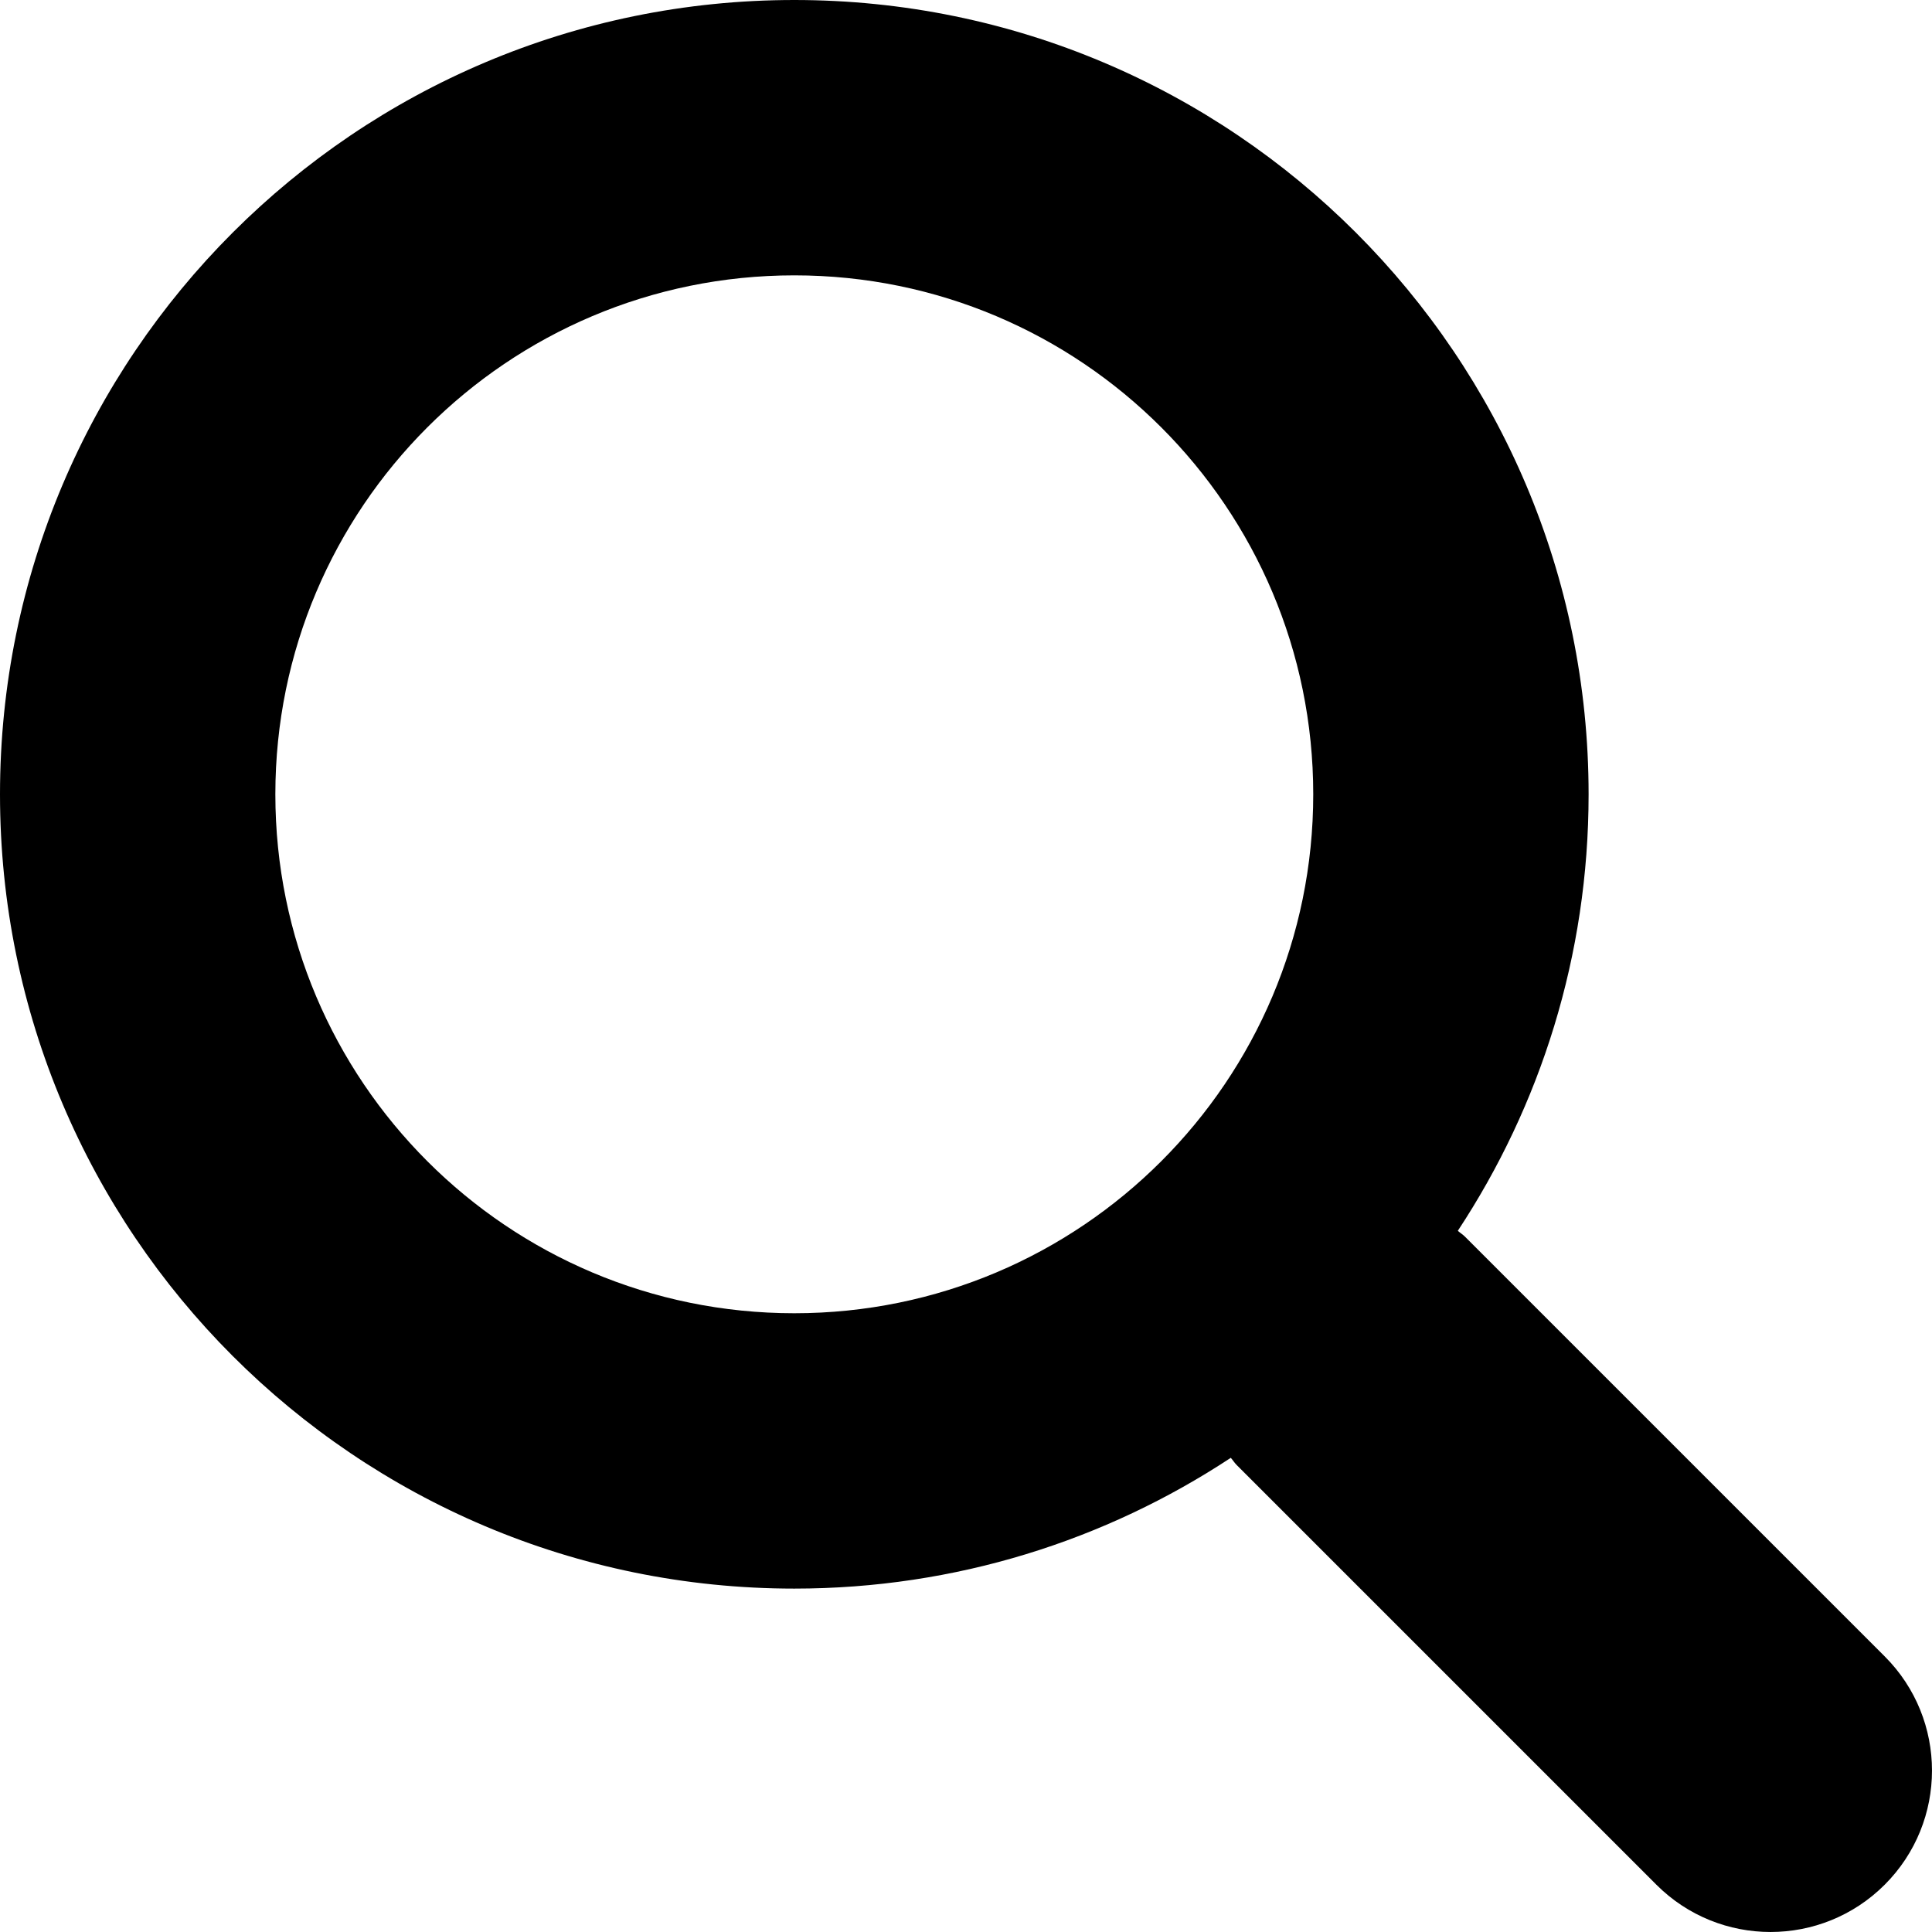
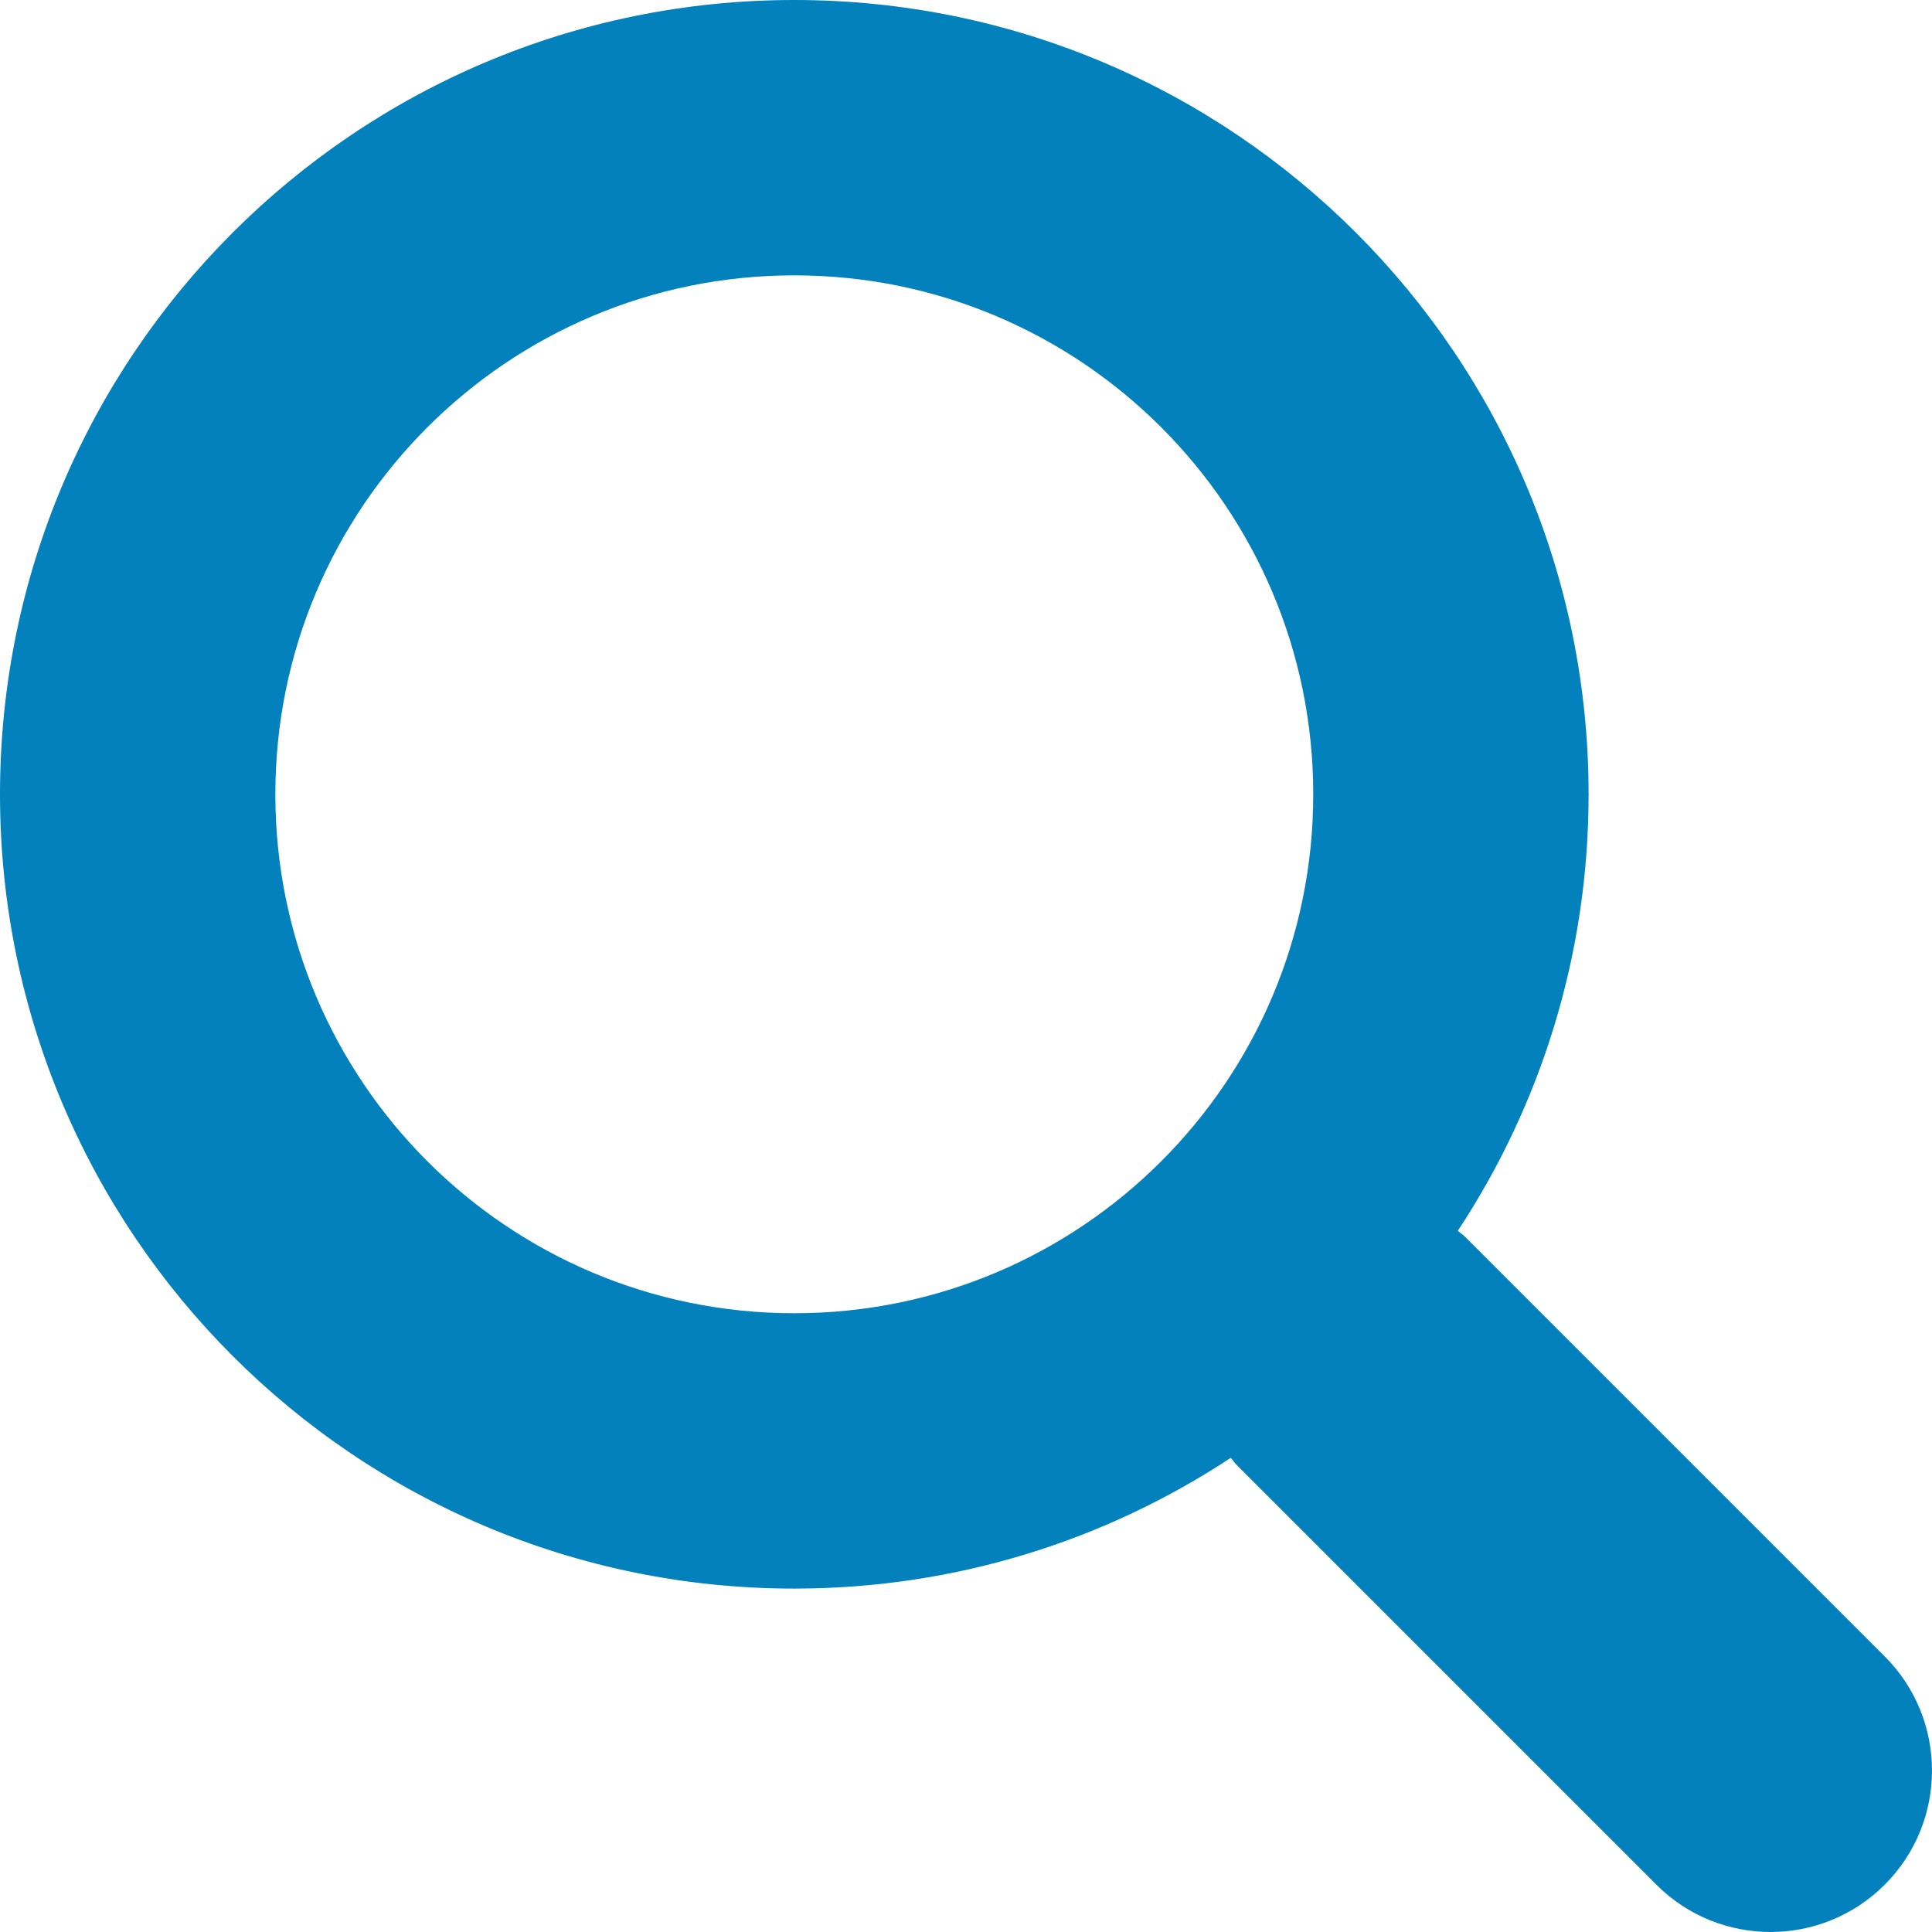
<svg xmlns="http://www.w3.org/2000/svg" version="1.1" id="Capa_1" x="0px" y="0px" viewBox="0 0 250.313 250.313" style="enable-background:new 0 0 250.313 250.313;" xml:space="preserve">
  <g id="Search">
-     <path style="fill-rule:evenodd;clip-rule:evenodd;" d="M244.186,214.604l-54.379-54.378c-0.289-0.289-0.628-0.491-0.93-0.76   c10.7-16.231,16.945-35.66,16.945-56.554C205.822,46.075,159.747,0,102.911,0S0,46.075,0,102.911   c0,56.835,46.074,102.911,102.91,102.911c20.895,0,40.323-6.245,56.554-16.945c0.269,0.301,0.47,0.64,0.759,0.929l54.38,54.38   c8.169,8.168,21.413,8.168,29.583,0C252.354,236.017,252.354,222.773,244.186,214.604z M102.911,170.146   c-37.134,0-67.236-30.102-67.236-67.235c0-37.134,30.103-67.236,67.236-67.236c37.132,0,67.235,30.103,67.235,67.236   C170.146,140.044,140.043,170.146,102.911,170.146z" />
+     <path fill="#0381bd" style="fill-rule:evenodd;clip-rule:evenodd;" d="M244.186,214.604l-54.379-54.378c-0.289-0.289-0.628-0.491-0.93-0.76   c10.7-16.231,16.945-35.66,16.945-56.554C205.822,46.075,159.747,0,102.911,0S0,46.075,0,102.911   c0,56.835,46.074,102.911,102.91,102.911c20.895,0,40.323-6.245,56.554-16.945c0.269,0.301,0.47,0.64,0.759,0.929l54.38,54.38   c8.169,8.168,21.413,8.168,29.583,0C252.354,236.017,252.354,222.773,244.186,214.604z M102.911,170.146   c-37.134,0-67.236-30.102-67.236-67.235c0-37.134,30.103-67.236,67.236-67.236c37.132,0,67.235,30.103,67.235,67.236   C170.146,140.044,140.043,170.146,102.911,170.146z" />
  </g>
  <g>
</g>
  <g>
</g>
  <g>
</g>
  <g>
</g>
  <g>
</g>
  <g>
</g>
  <g>
</g>
  <g>
</g>
  <g>
</g>
  <g>
</g>
  <g>
</g>
  <g>
</g>
  <g>
</g>
  <g>
</g>
  <g>
</g>
</svg>
